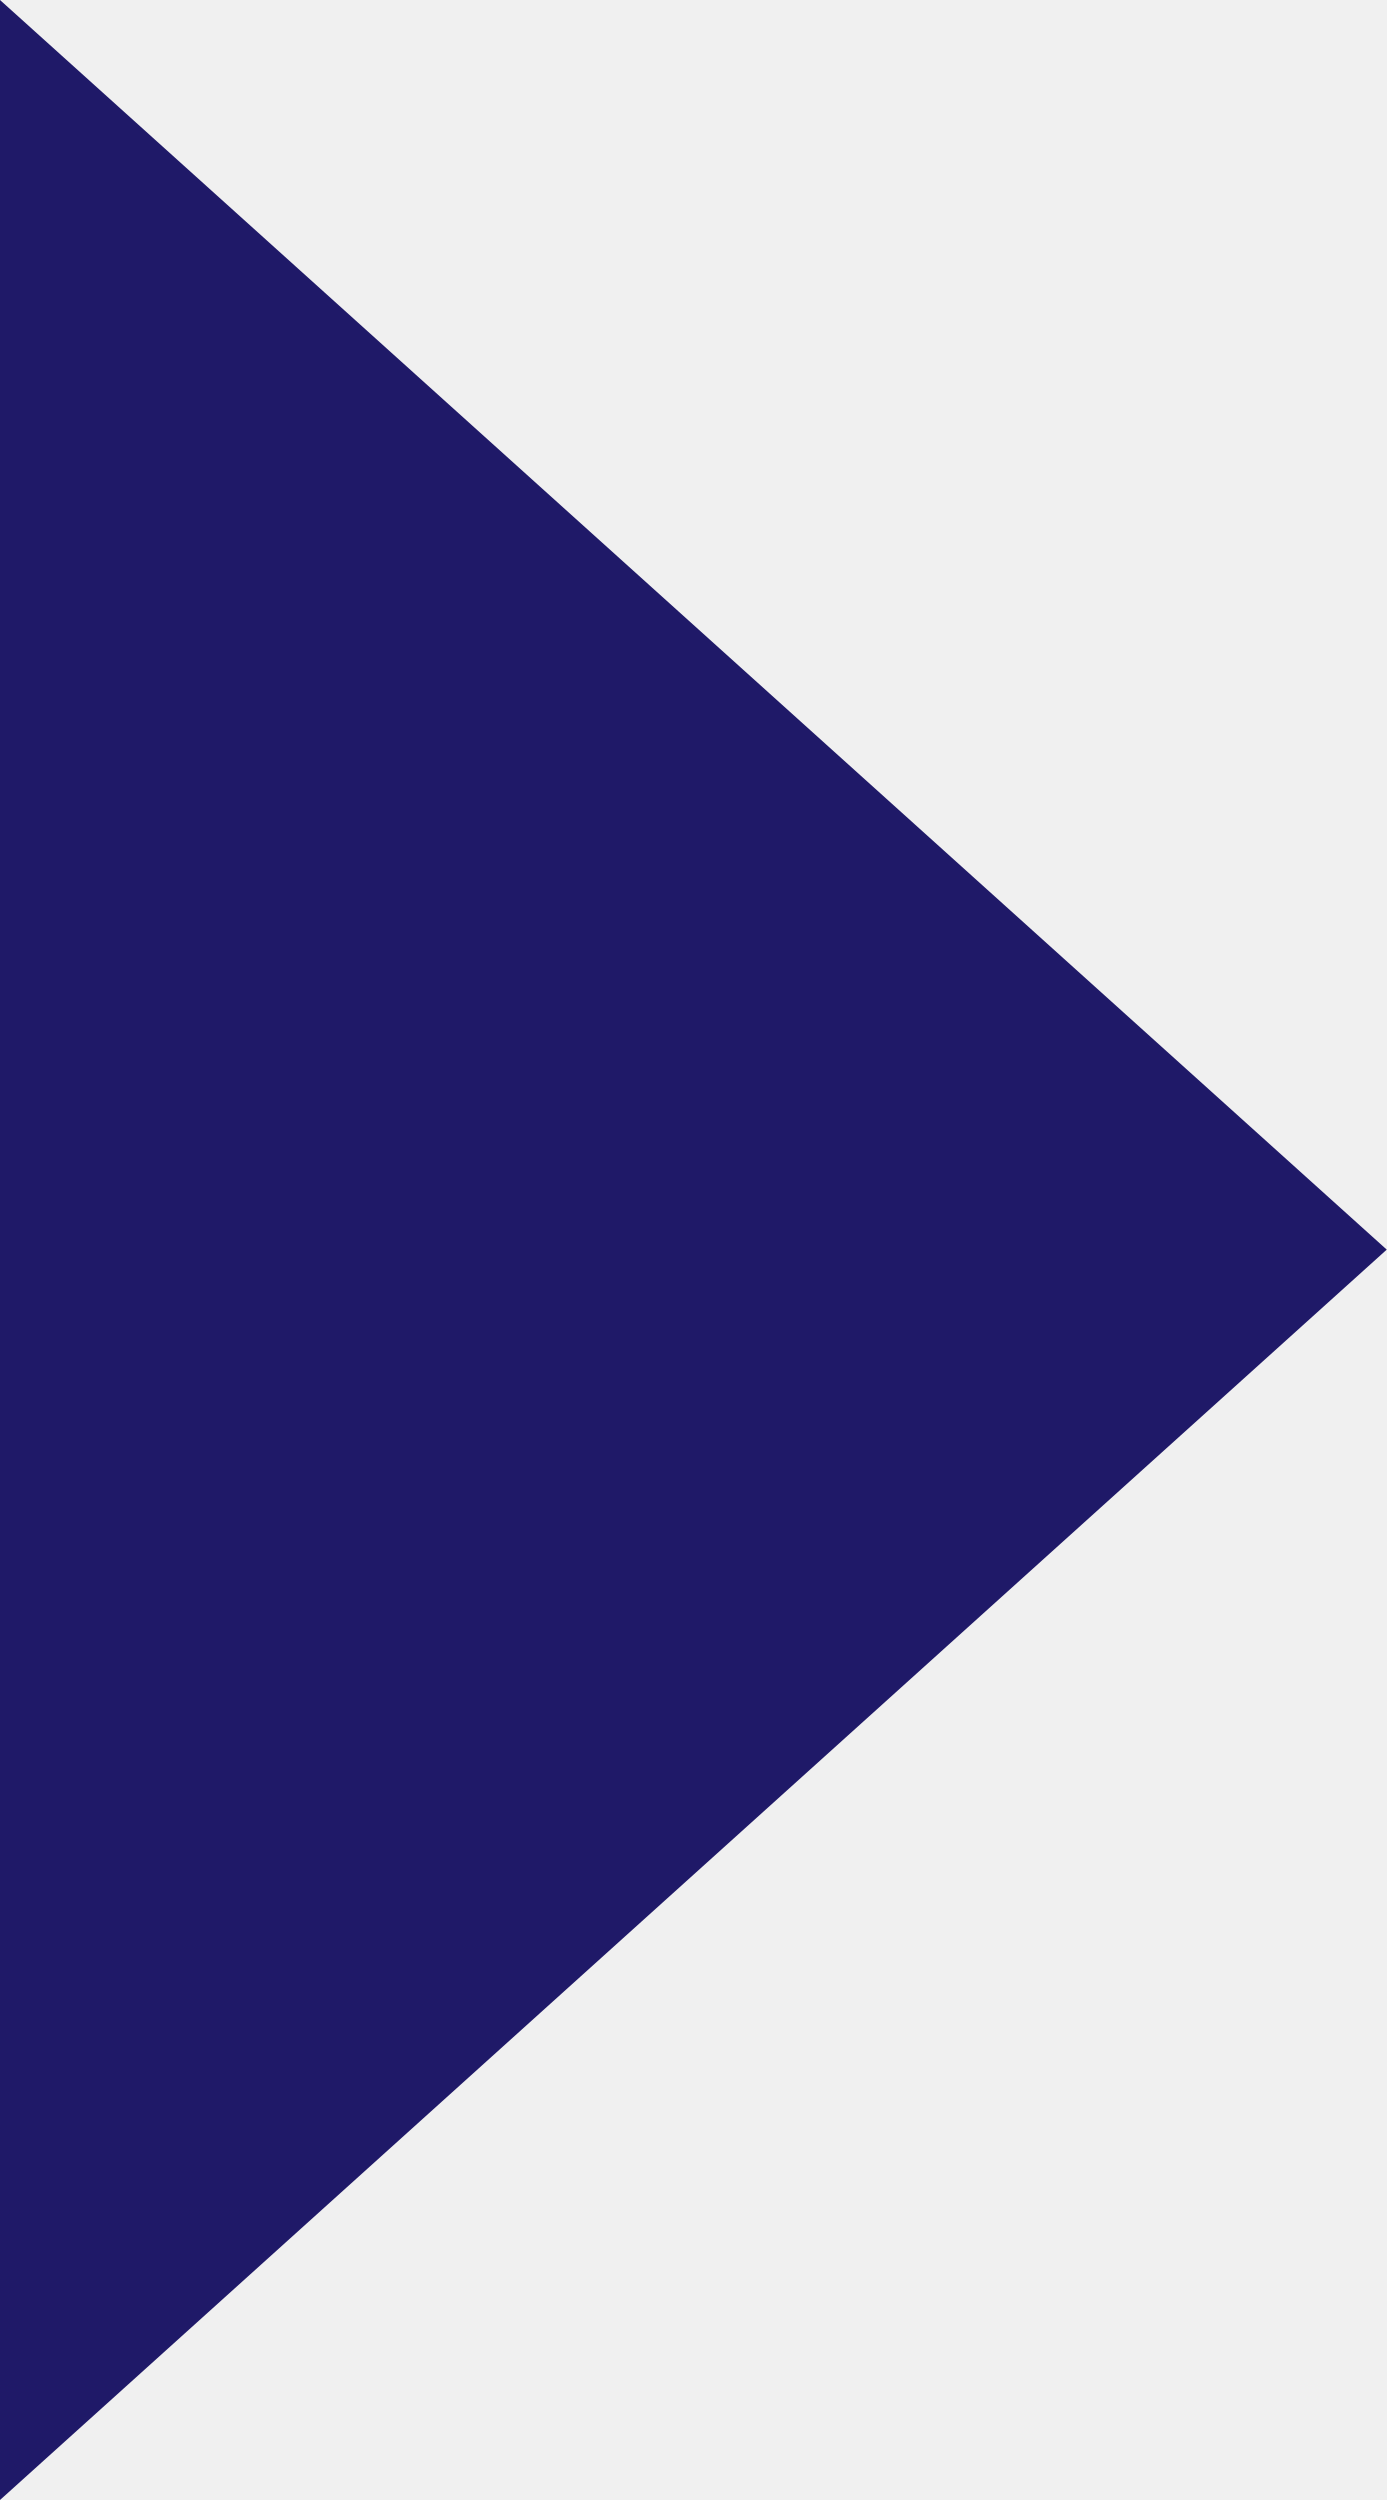
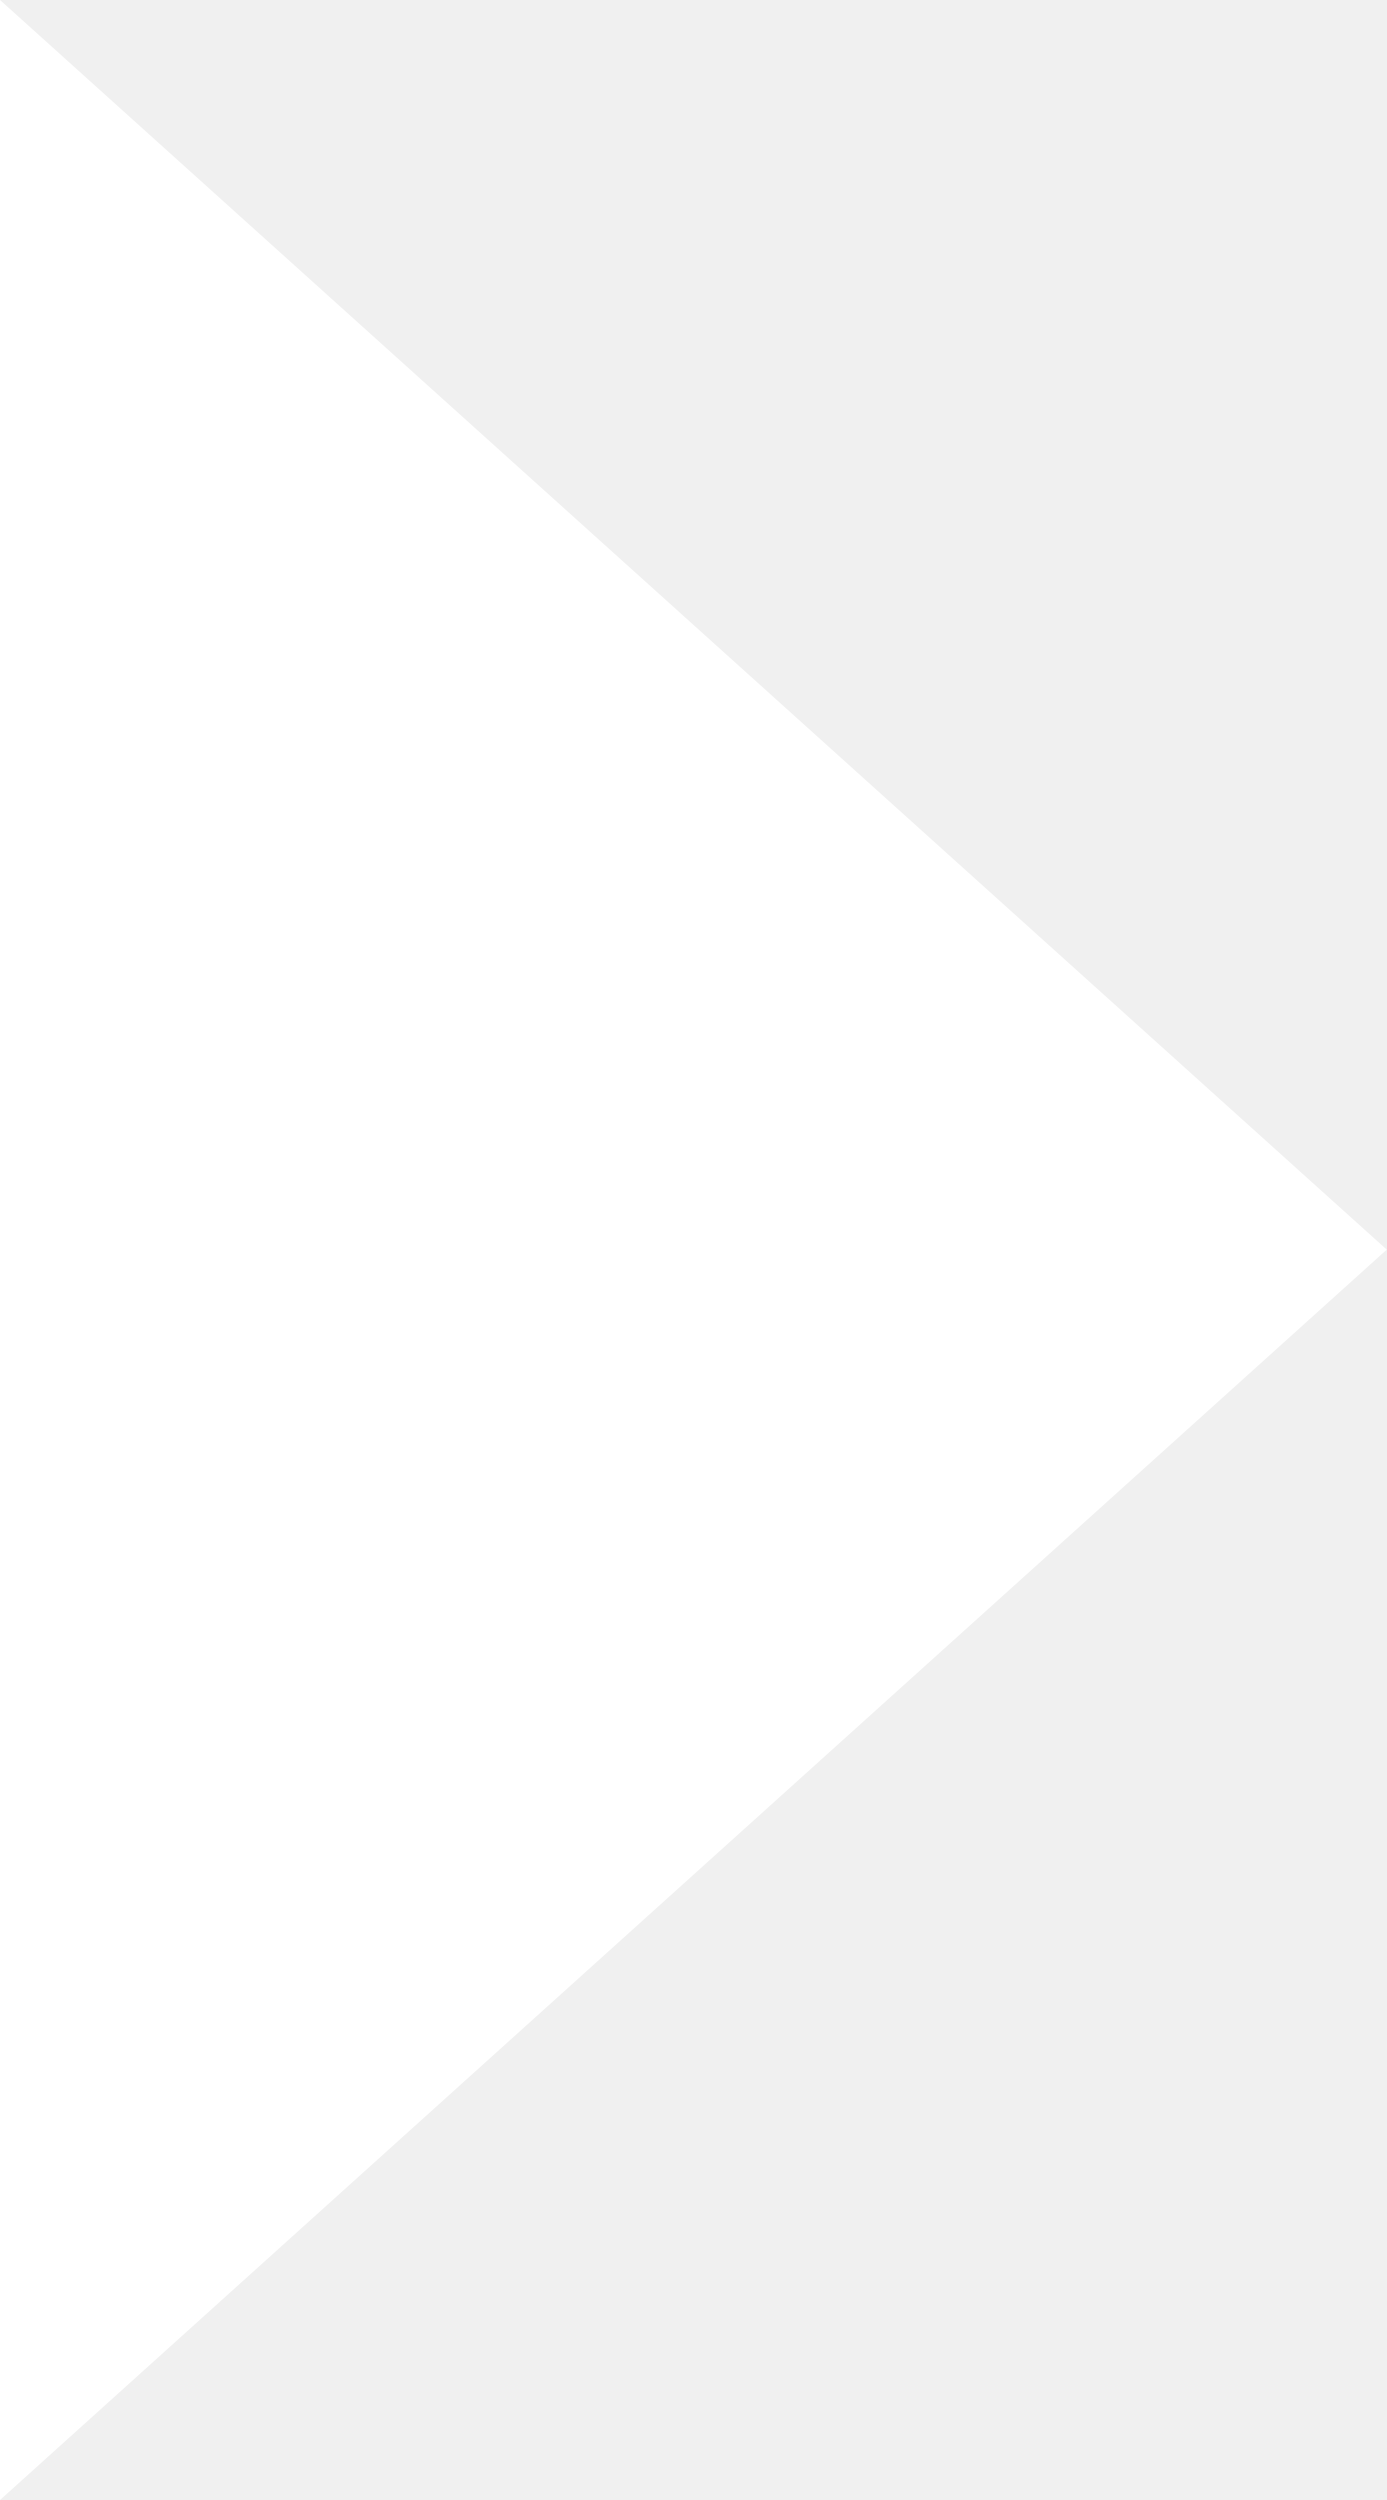
<svg xmlns="http://www.w3.org/2000/svg" id="Layer_2" data-name="Layer 2" viewBox="0 0 18.61 33.55">
  <defs>
    <style>
      .cls-1 {
-         fill: #1f1968;
+         fill: #ffffff;
      }
    </style>
  </defs>
  <g id="Layer_1-2" data-name="Layer 1">
    <polygon class="cls-1" points="18.61 16.77 0 0 0 33.55 18.61 16.77" />
  </g>
</svg>
